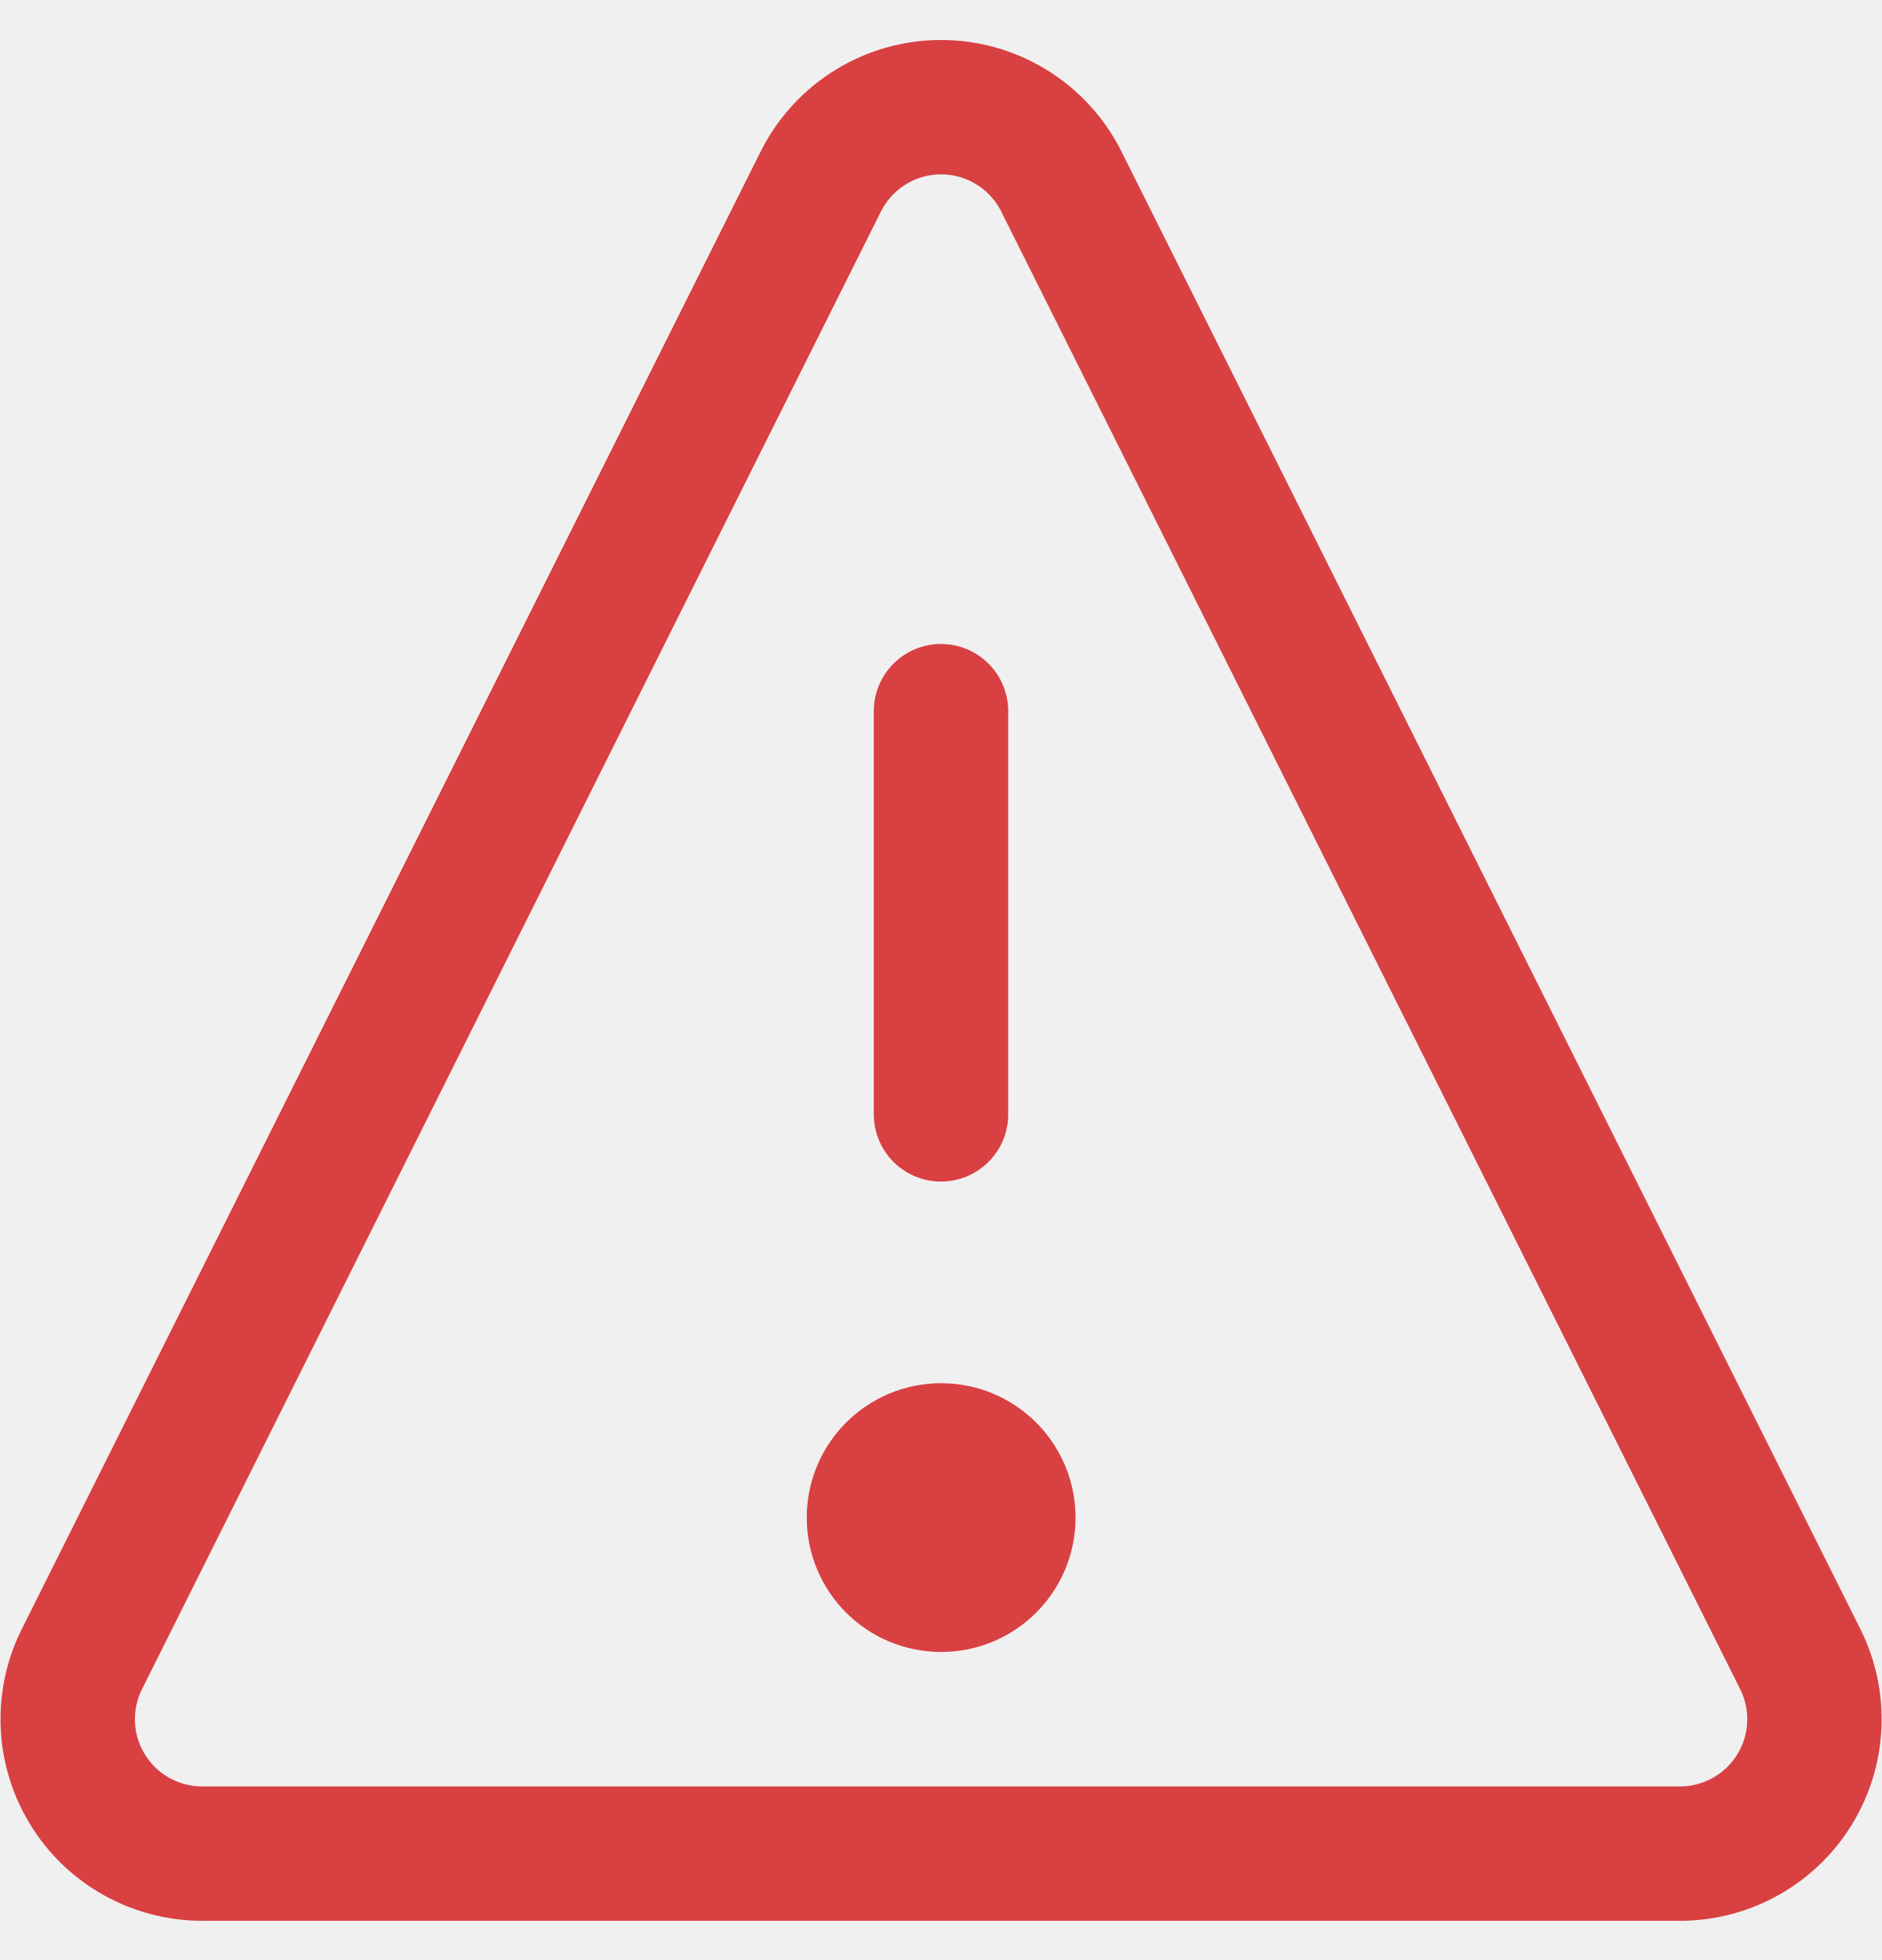
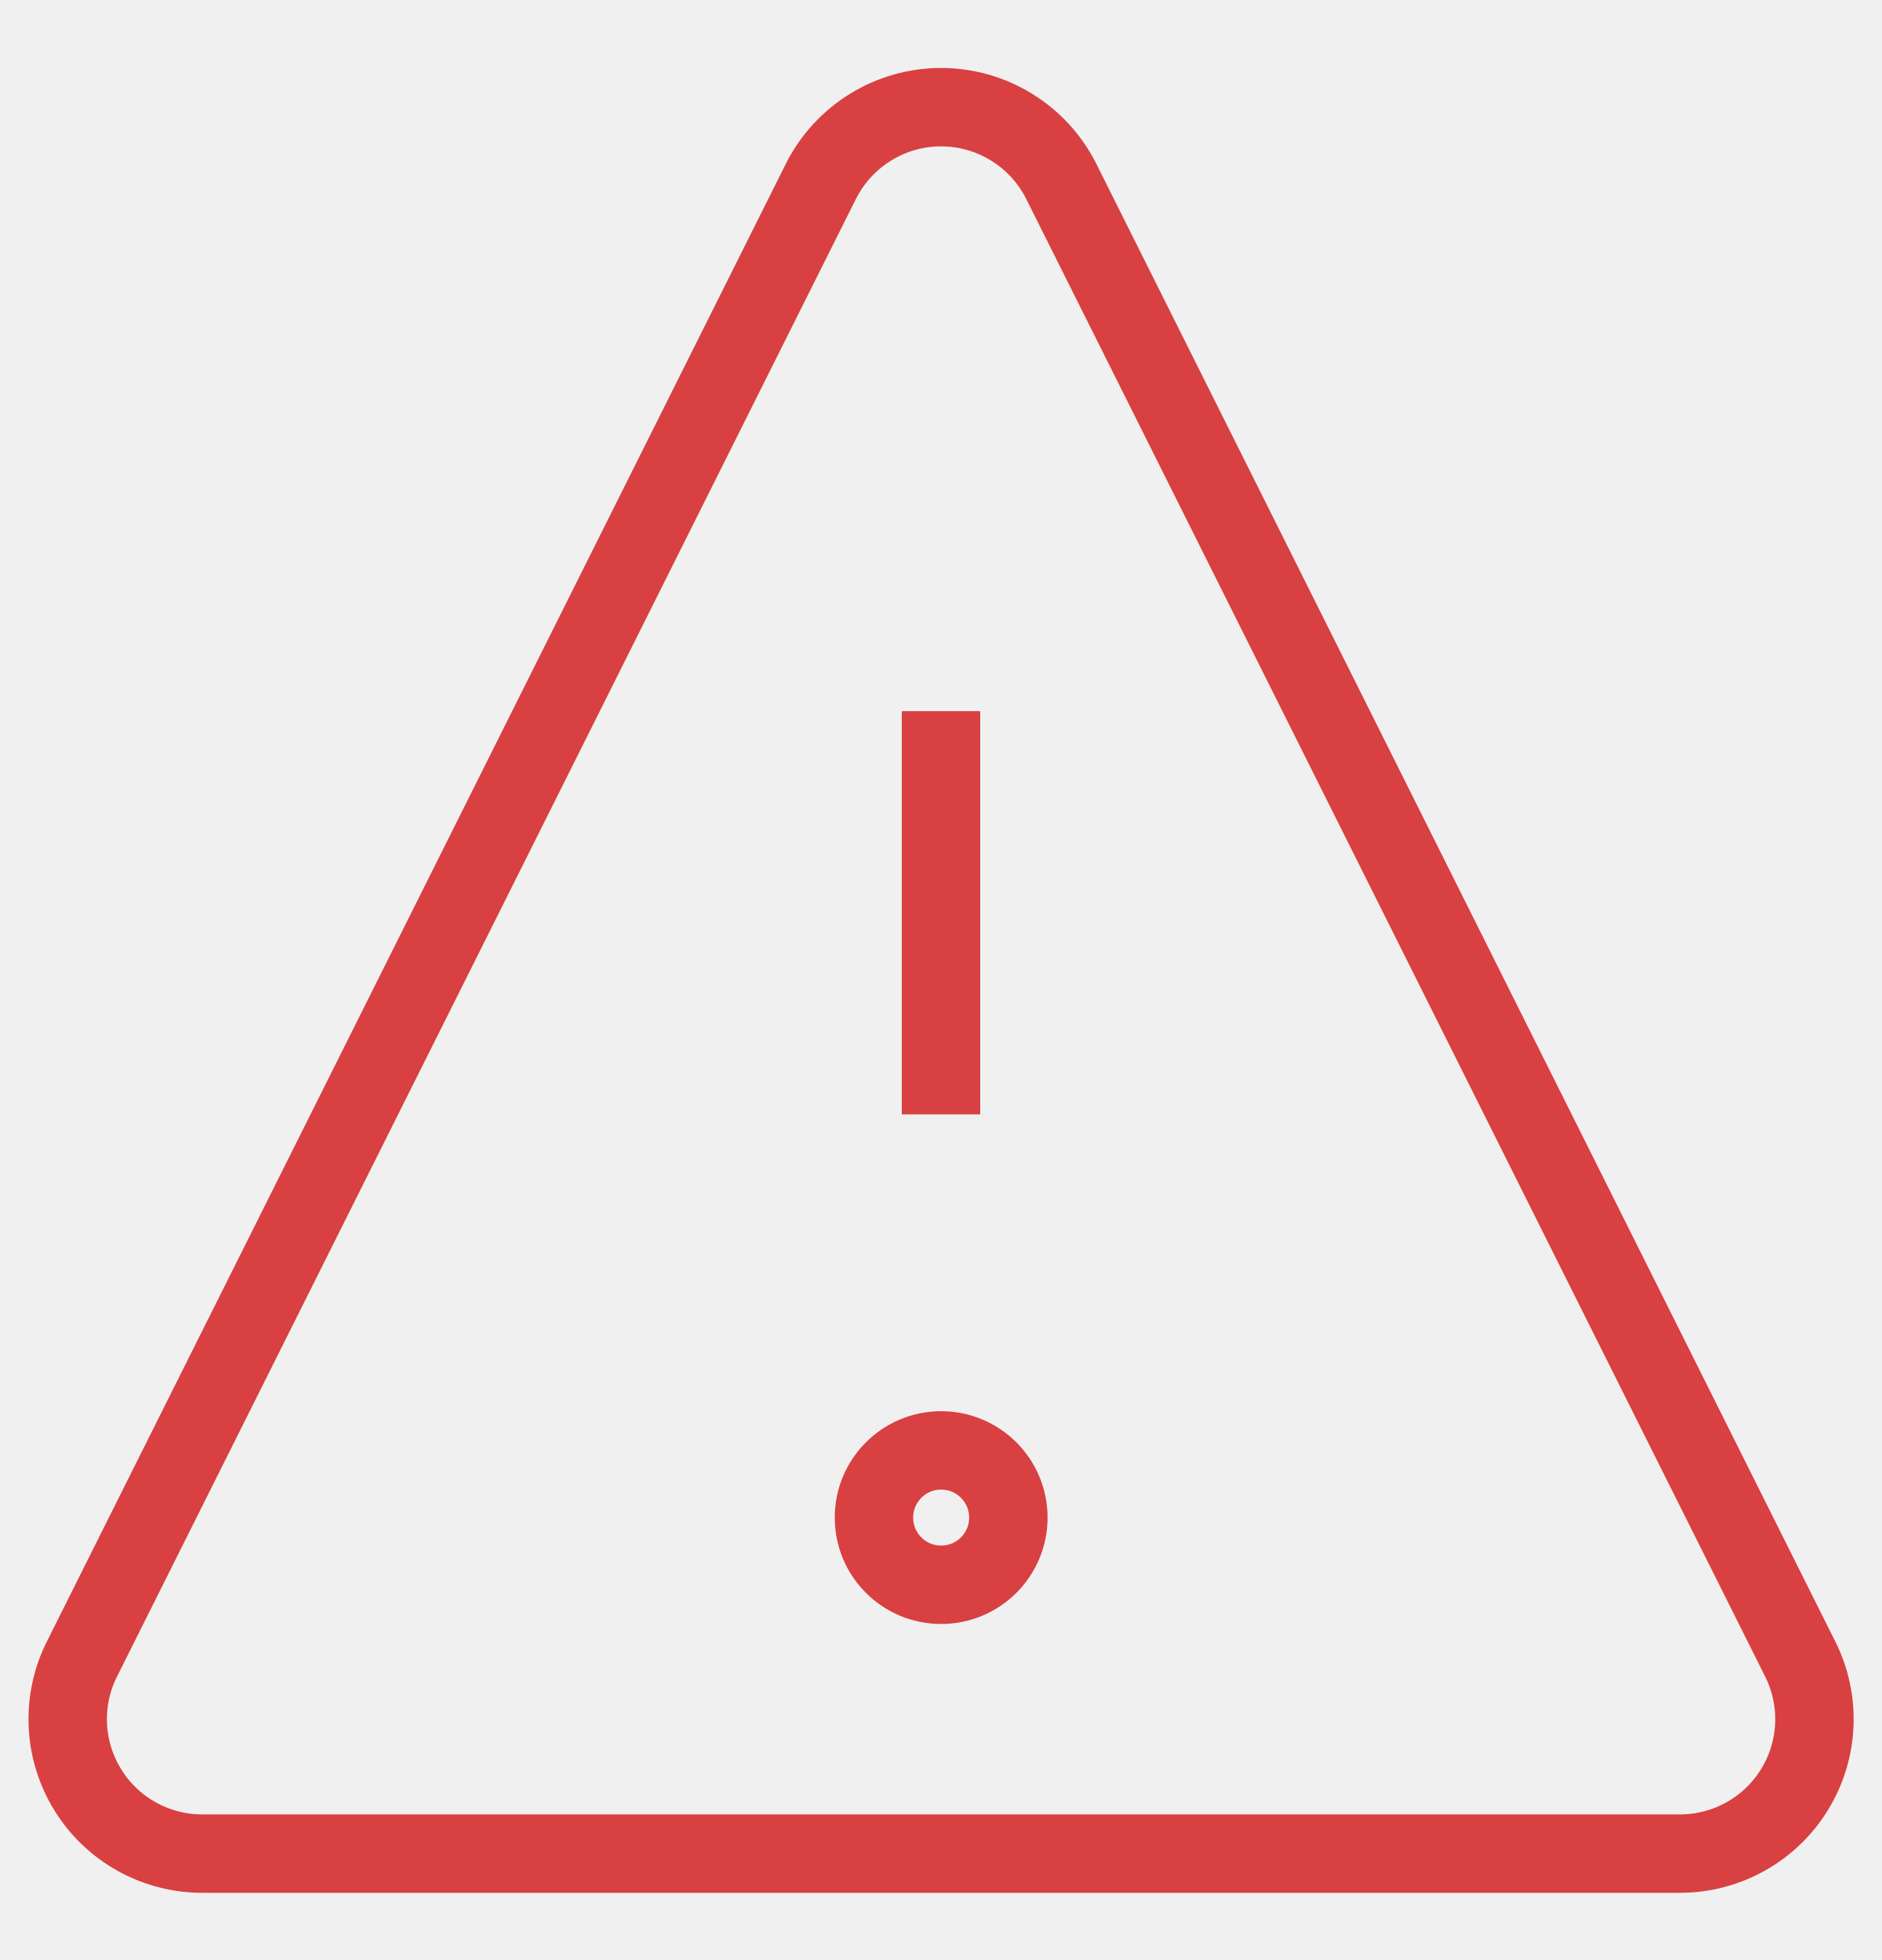
<svg xmlns="http://www.w3.org/2000/svg" width="24" height="25" viewBox="0 0 24 25" fill="none">
-   <g clip-path="url(#clip0_49_16627)">
-     <path d="M12 9.071V14.214" stroke="#D94042" stroke-width="1.714" stroke-linecap="round" stroke-linejoin="round" />
-     <path d="M12.002 20.214C12.475 20.214 12.859 19.831 12.859 19.357C12.859 18.884 12.475 18.5 12.002 18.5C11.528 18.5 11.145 18.884 11.145 19.357C11.145 19.831 11.528 20.214 12.002 20.214Z" stroke="#D94042" stroke-width="1.714" stroke-linecap="round" stroke-linejoin="round" />
-     <path d="M13.527 2.3C13.383 2.019 13.164 1.783 12.895 1.619C12.626 1.454 12.316 1.367 12.001 1.367C11.685 1.367 11.376 1.454 11.107 1.619C10.838 1.783 10.619 2.019 10.475 2.3L1.047 21.157C0.915 21.418 0.853 21.708 0.865 22C0.877 22.292 0.964 22.576 1.117 22.825C1.269 23.074 1.483 23.28 1.738 23.423C1.993 23.566 2.28 23.642 2.572 23.643H21.43C21.722 23.642 22.009 23.566 22.264 23.423C22.518 23.28 22.733 23.074 22.885 22.825C23.038 22.576 23.125 22.292 23.137 22C23.149 21.708 23.087 21.418 22.955 21.157L13.527 2.3Z" stroke="#D94042" stroke-width="1.714" stroke-linecap="round" stroke-linejoin="round" />
+   <g clipPath="url(#clip0_49_16627)">
+     <path d="M12 9.071V14.214" stroke="#D94042" strokeWidth="1.714" strokeLinecap="round" strokeLinejoin="round" />
+     <path d="M12.002 20.214C12.475 20.214 12.859 19.831 12.859 19.357C12.859 18.884 12.475 18.5 12.002 18.5C11.528 18.5 11.145 18.884 11.145 19.357C11.145 19.831 11.528 20.214 12.002 20.214Z" stroke="#D94042" strokeWidth="1.714" strokeLinecap="round" strokeLinejoin="round" />
+     <path d="M13.527 2.3C13.383 2.019 13.164 1.783 12.895 1.619C12.626 1.454 12.316 1.367 12.001 1.367C11.685 1.367 11.376 1.454 11.107 1.619C10.838 1.783 10.619 2.019 10.475 2.3L1.047 21.157C0.915 21.418 0.853 21.708 0.865 22C0.877 22.292 0.964 22.576 1.117 22.825C1.269 23.074 1.483 23.28 1.738 23.423C1.993 23.566 2.28 23.642 2.572 23.643H21.43C21.722 23.642 22.009 23.566 22.264 23.423C22.518 23.28 22.733 23.074 22.885 22.825C23.038 22.576 23.125 22.292 23.137 22C23.149 21.708 23.087 21.418 22.955 21.157L13.527 2.3Z" stroke="#D94042" strokeWidth="1.714" strokeLinecap="round" strokeLinejoin="round" />
  </g>
  <defs>
    <clipPath id="clip0_49_16627">
      <rect width="24" height="24" fill="white" transform="translate(0 0.5)" />
    </clipPath>
  </defs>
</svg>
